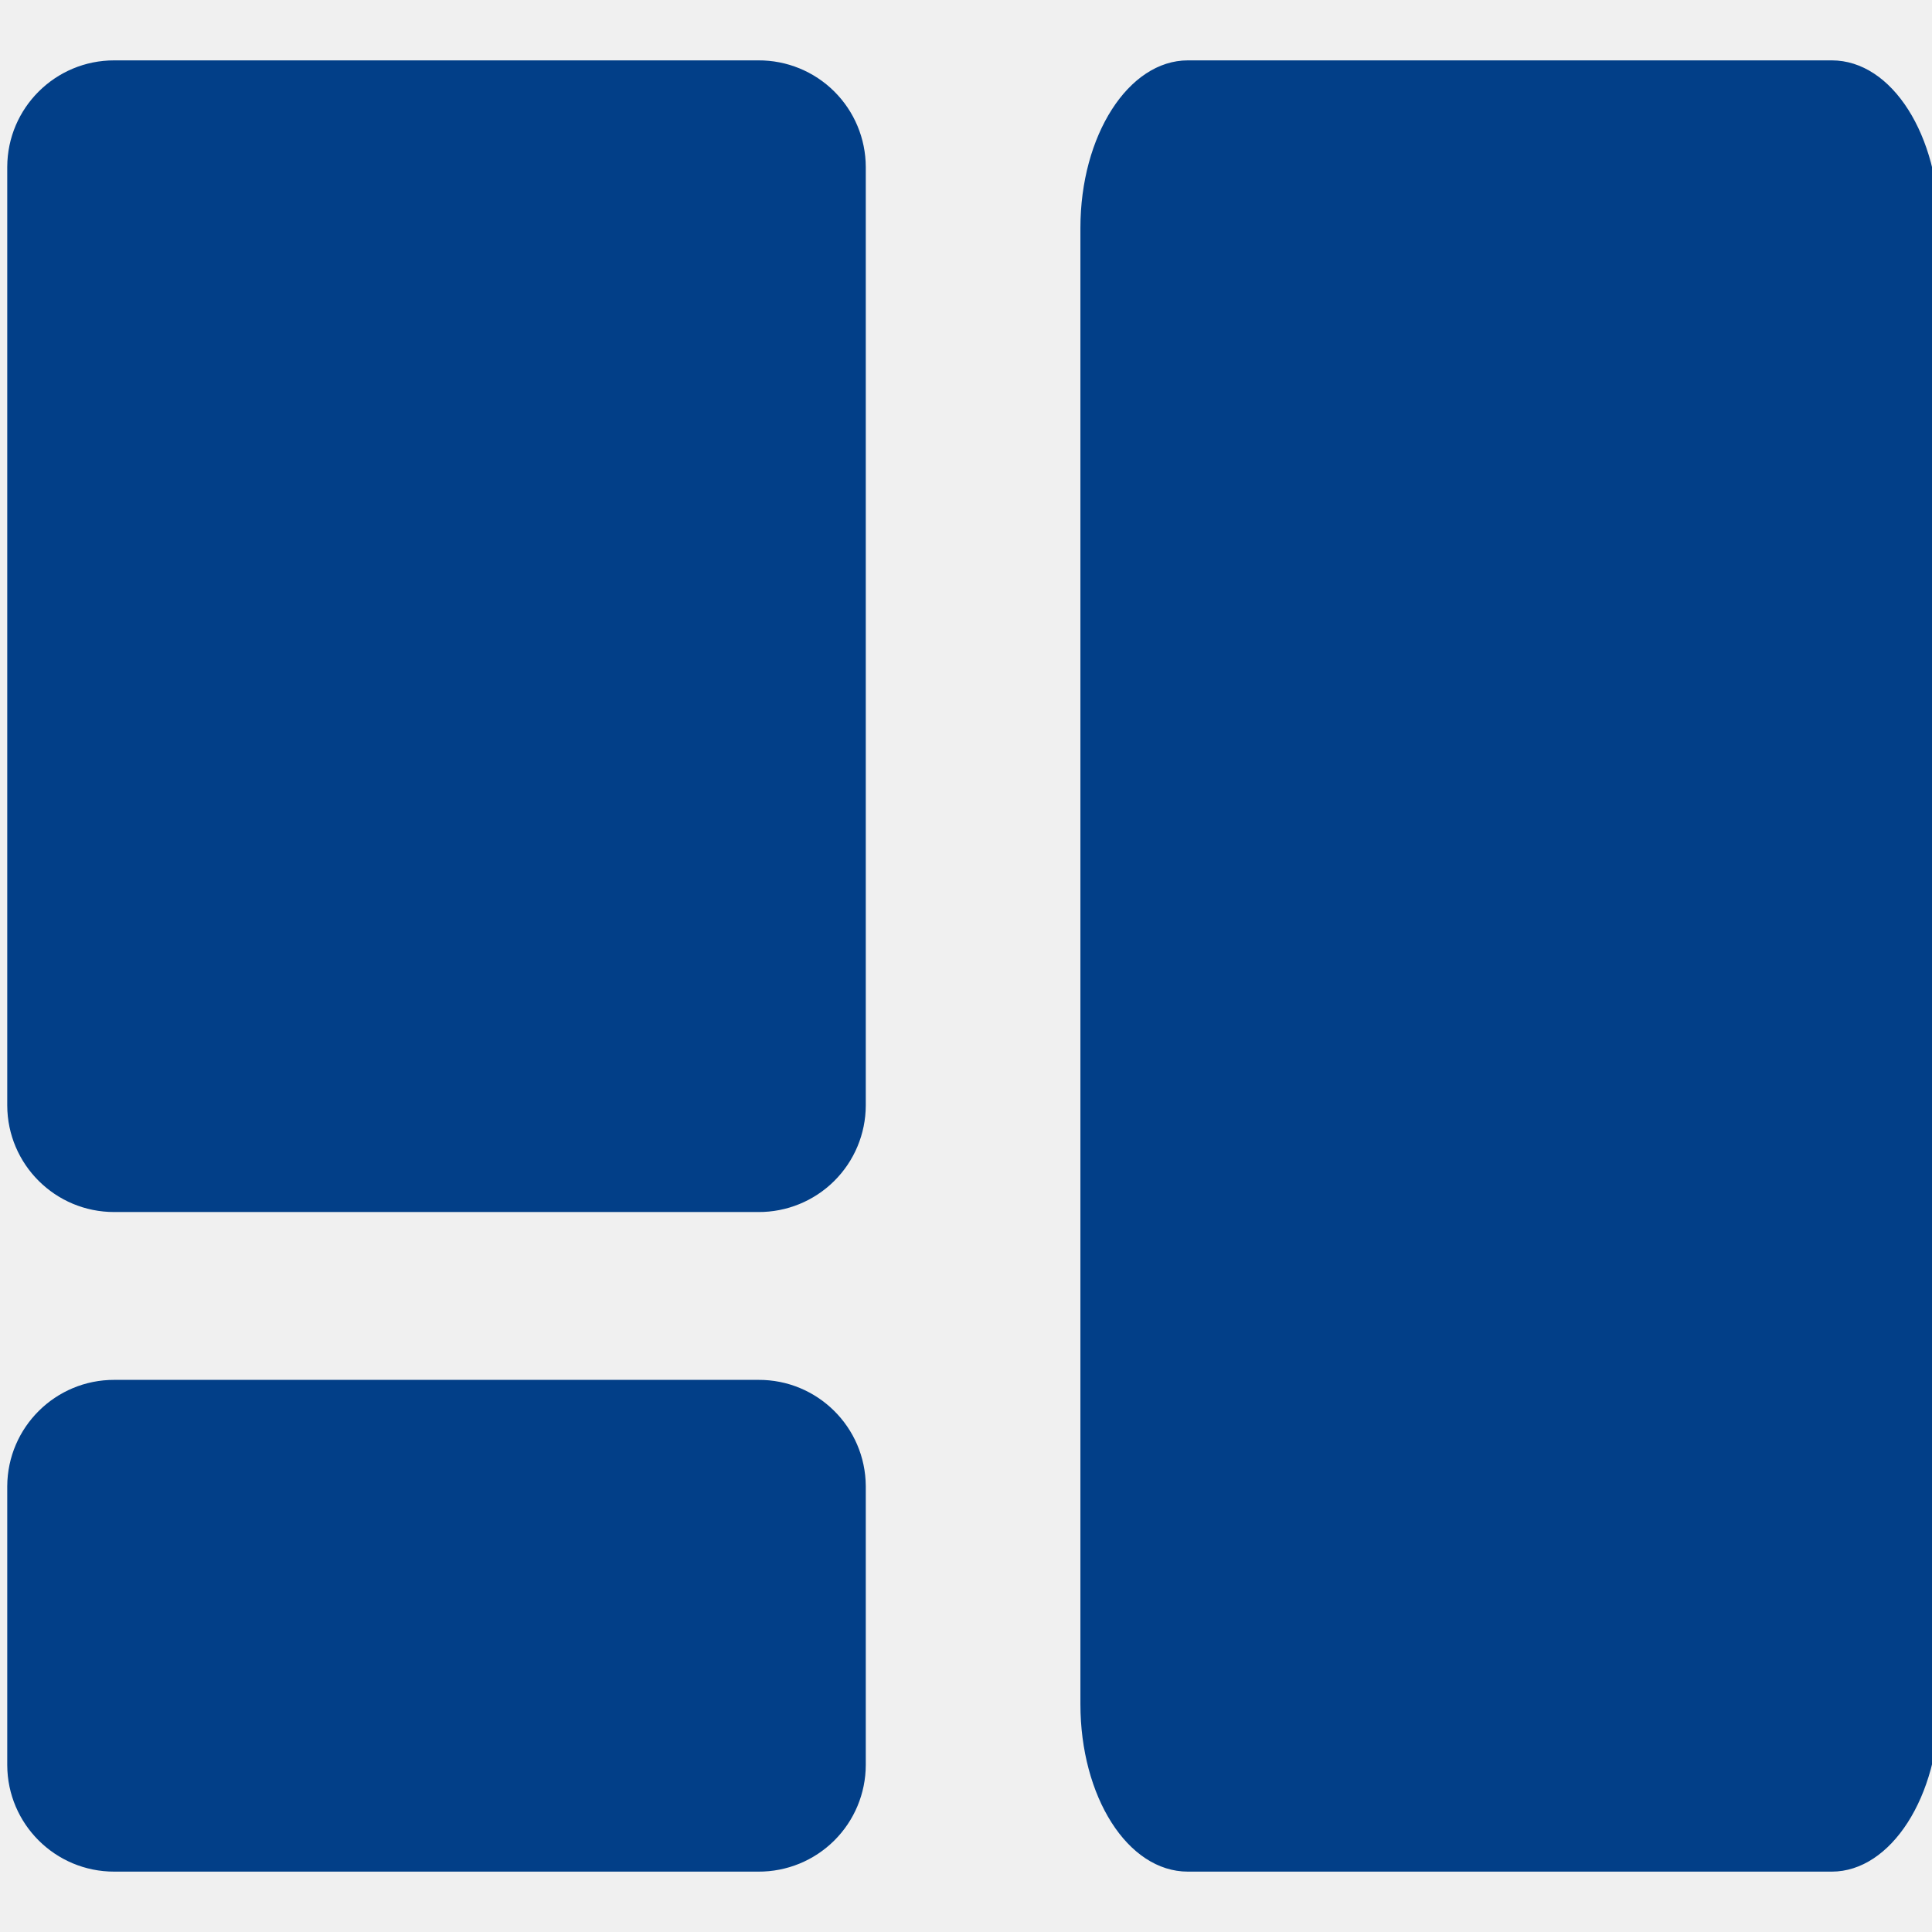
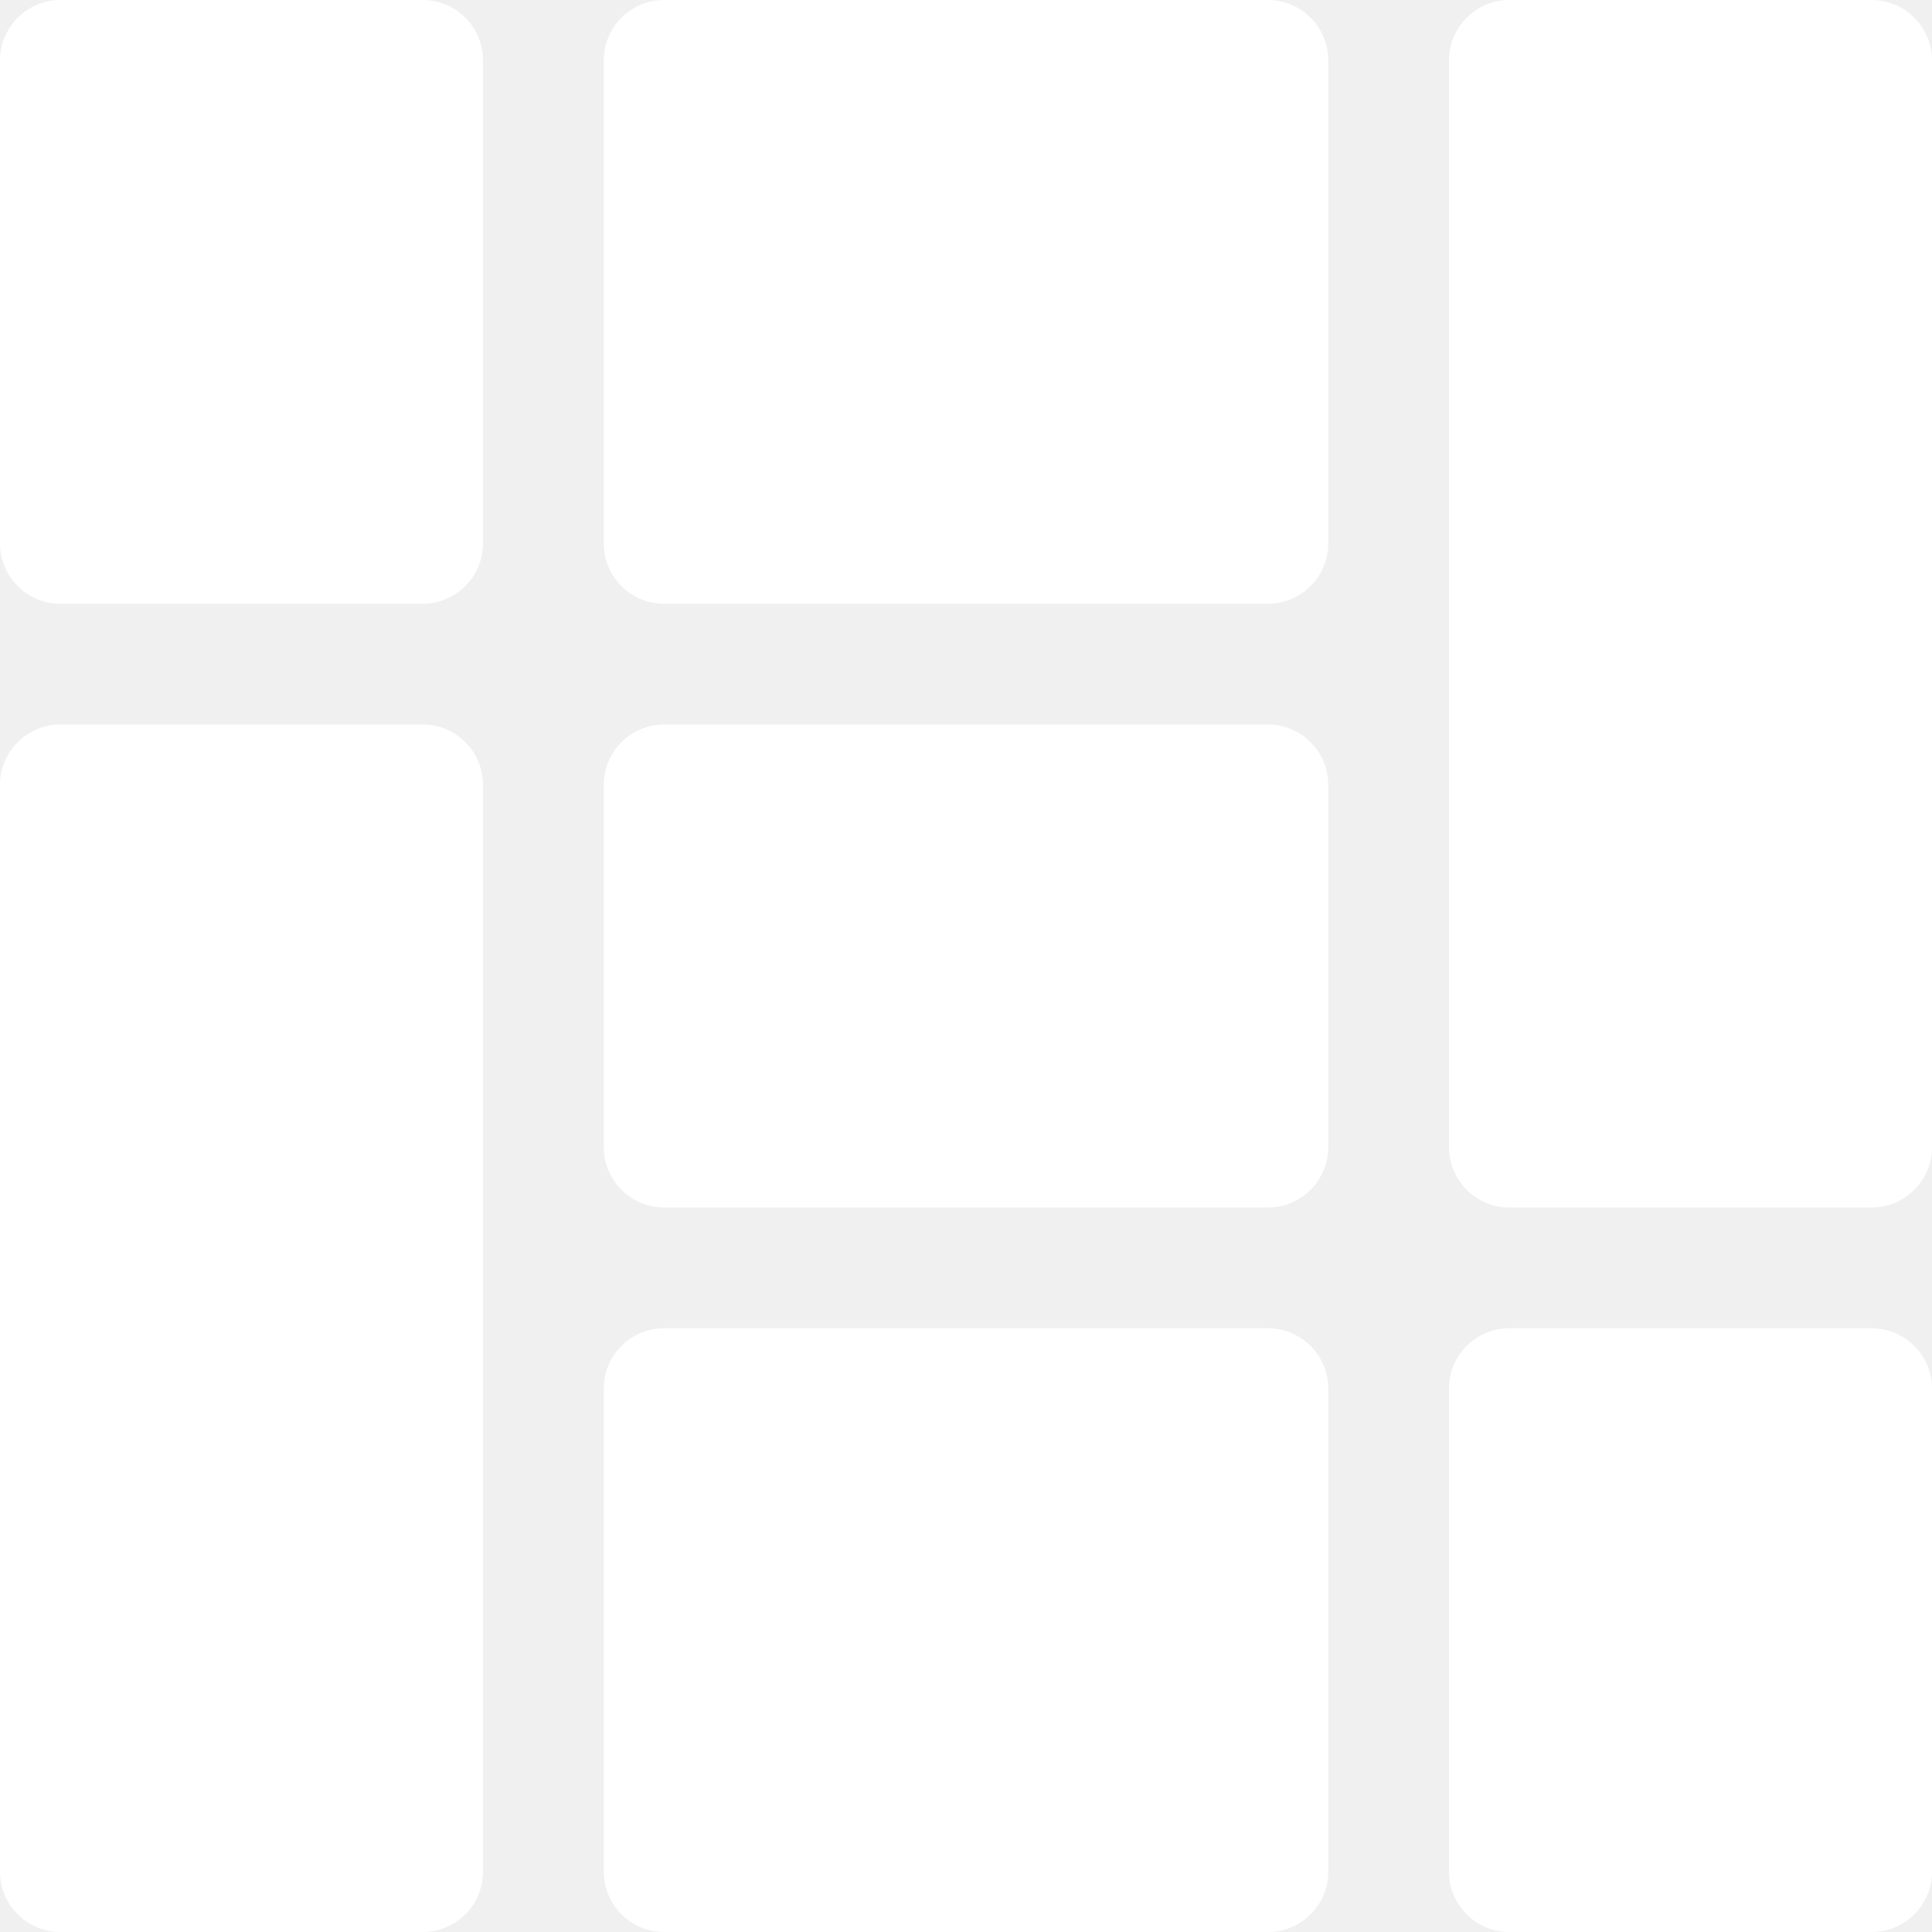
- <svg xmlns="http://www.w3.org/2000/svg" id="Lag_1" data-name="Lag 1" viewBox="0 0 64 64">
-   <defs>
-     <style>.cls-1{fill:#023f88;}</style>
-   </defs>
-   <g id="Training">
-     <g id="Training-Rev1">
-       <g id="Navigation">
-         <g id="dashboard2">
-           <path id="dashboard" class="cls-1" d="M60.68,62H39.35c-2,0-3.56-2.49-3.56-5.55V7.55C35.79,4.49,37.38,2,39.35,2H60.68c2,0,3.56,2.49,3.56,5.55v48.9C64.24,59.51,62.64,62,60.68,62ZM25.12,40.15H3.79A3.54,3.54,0,0,1,.24,36.62V5.53A3.54,3.54,0,0,1,3.79,2H25.12a3.54,3.54,0,0,1,3.56,3.53V36.62A3.54,3.54,0,0,1,25.12,40.15Zm0,21.85H3.79A3.54,3.54,0,0,1,.24,58.47V49.23a3.54,3.54,0,0,1,3.55-3.52H25.12a3.54,3.54,0,0,1,3.56,3.52v9.24A3.54,3.54,0,0,1,25.12,62Z" />
-         </g>
-       </g>
-     </g>
-   </g>
+ <svg xmlns="http://www.w3.org/2000/svg" width="16" height="16" viewBox="0 0 16 16" fill="none">
+   <path fill-rule="evenodd" clip-rule="evenodd" d="M0 0.5C0 0.224 0.224 0 0.5 0H3.5C3.776 0 4 0.224 4 0.5V4.5C4 4.776 3.776 5 3.5 5H0.5C0.224 5 0 4.776 0 4.5V0.5ZM5 0.5C5 0.224 5.224 0 5.5 0H10.5C10.776 0 11 0.224 11 0.5V4.5C11 4.776 10.776 5 10.5 5H5.5C5.224 5 5 4.776 5 4.5V0.5ZM12.5 0C12.224 0 12 0.224 12 0.5V9.5C12 9.776 12.224 10 12.5 10H15.5C15.776 10 16 9.776 16 9.5V0.5C16 0.224 15.776 0 15.5 0H12.5ZM5 6.5C5 6.224 5.224 6 5.5 6H10.5C10.776 6 11 6.224 11 6.5V9.5C11 9.776 10.776 10 10.5 10H5.5C5.224 10 5 9.776 5 9.5V6.5ZM0.5 6C0.224 6 0 6.224 0 6.5V15.5C0 15.776 0.224 16 0.5 16H3.5C3.776 16 4 15.776 4 15.5V6.5C4 6.224 3.776 6 3.5 6H0.5ZM5 11.5C5 11.224 5.224 11 5.5 11H10.5C10.776 11 11 11.224 11 11.5V15.5C11 15.776 10.776 16 10.5 16H5.5C5.224 16 5 15.776 5 15.5V11.5ZM12.5 11C12.224 11 12 11.224 12 11.5V15.5C12 15.776 12.224 16 12.5 16H15.5C15.776 16 16 15.776 16 15.5V11.5C16 11.224 15.776 11 15.5 11H12.5Z" fill="white" />
</svg>
